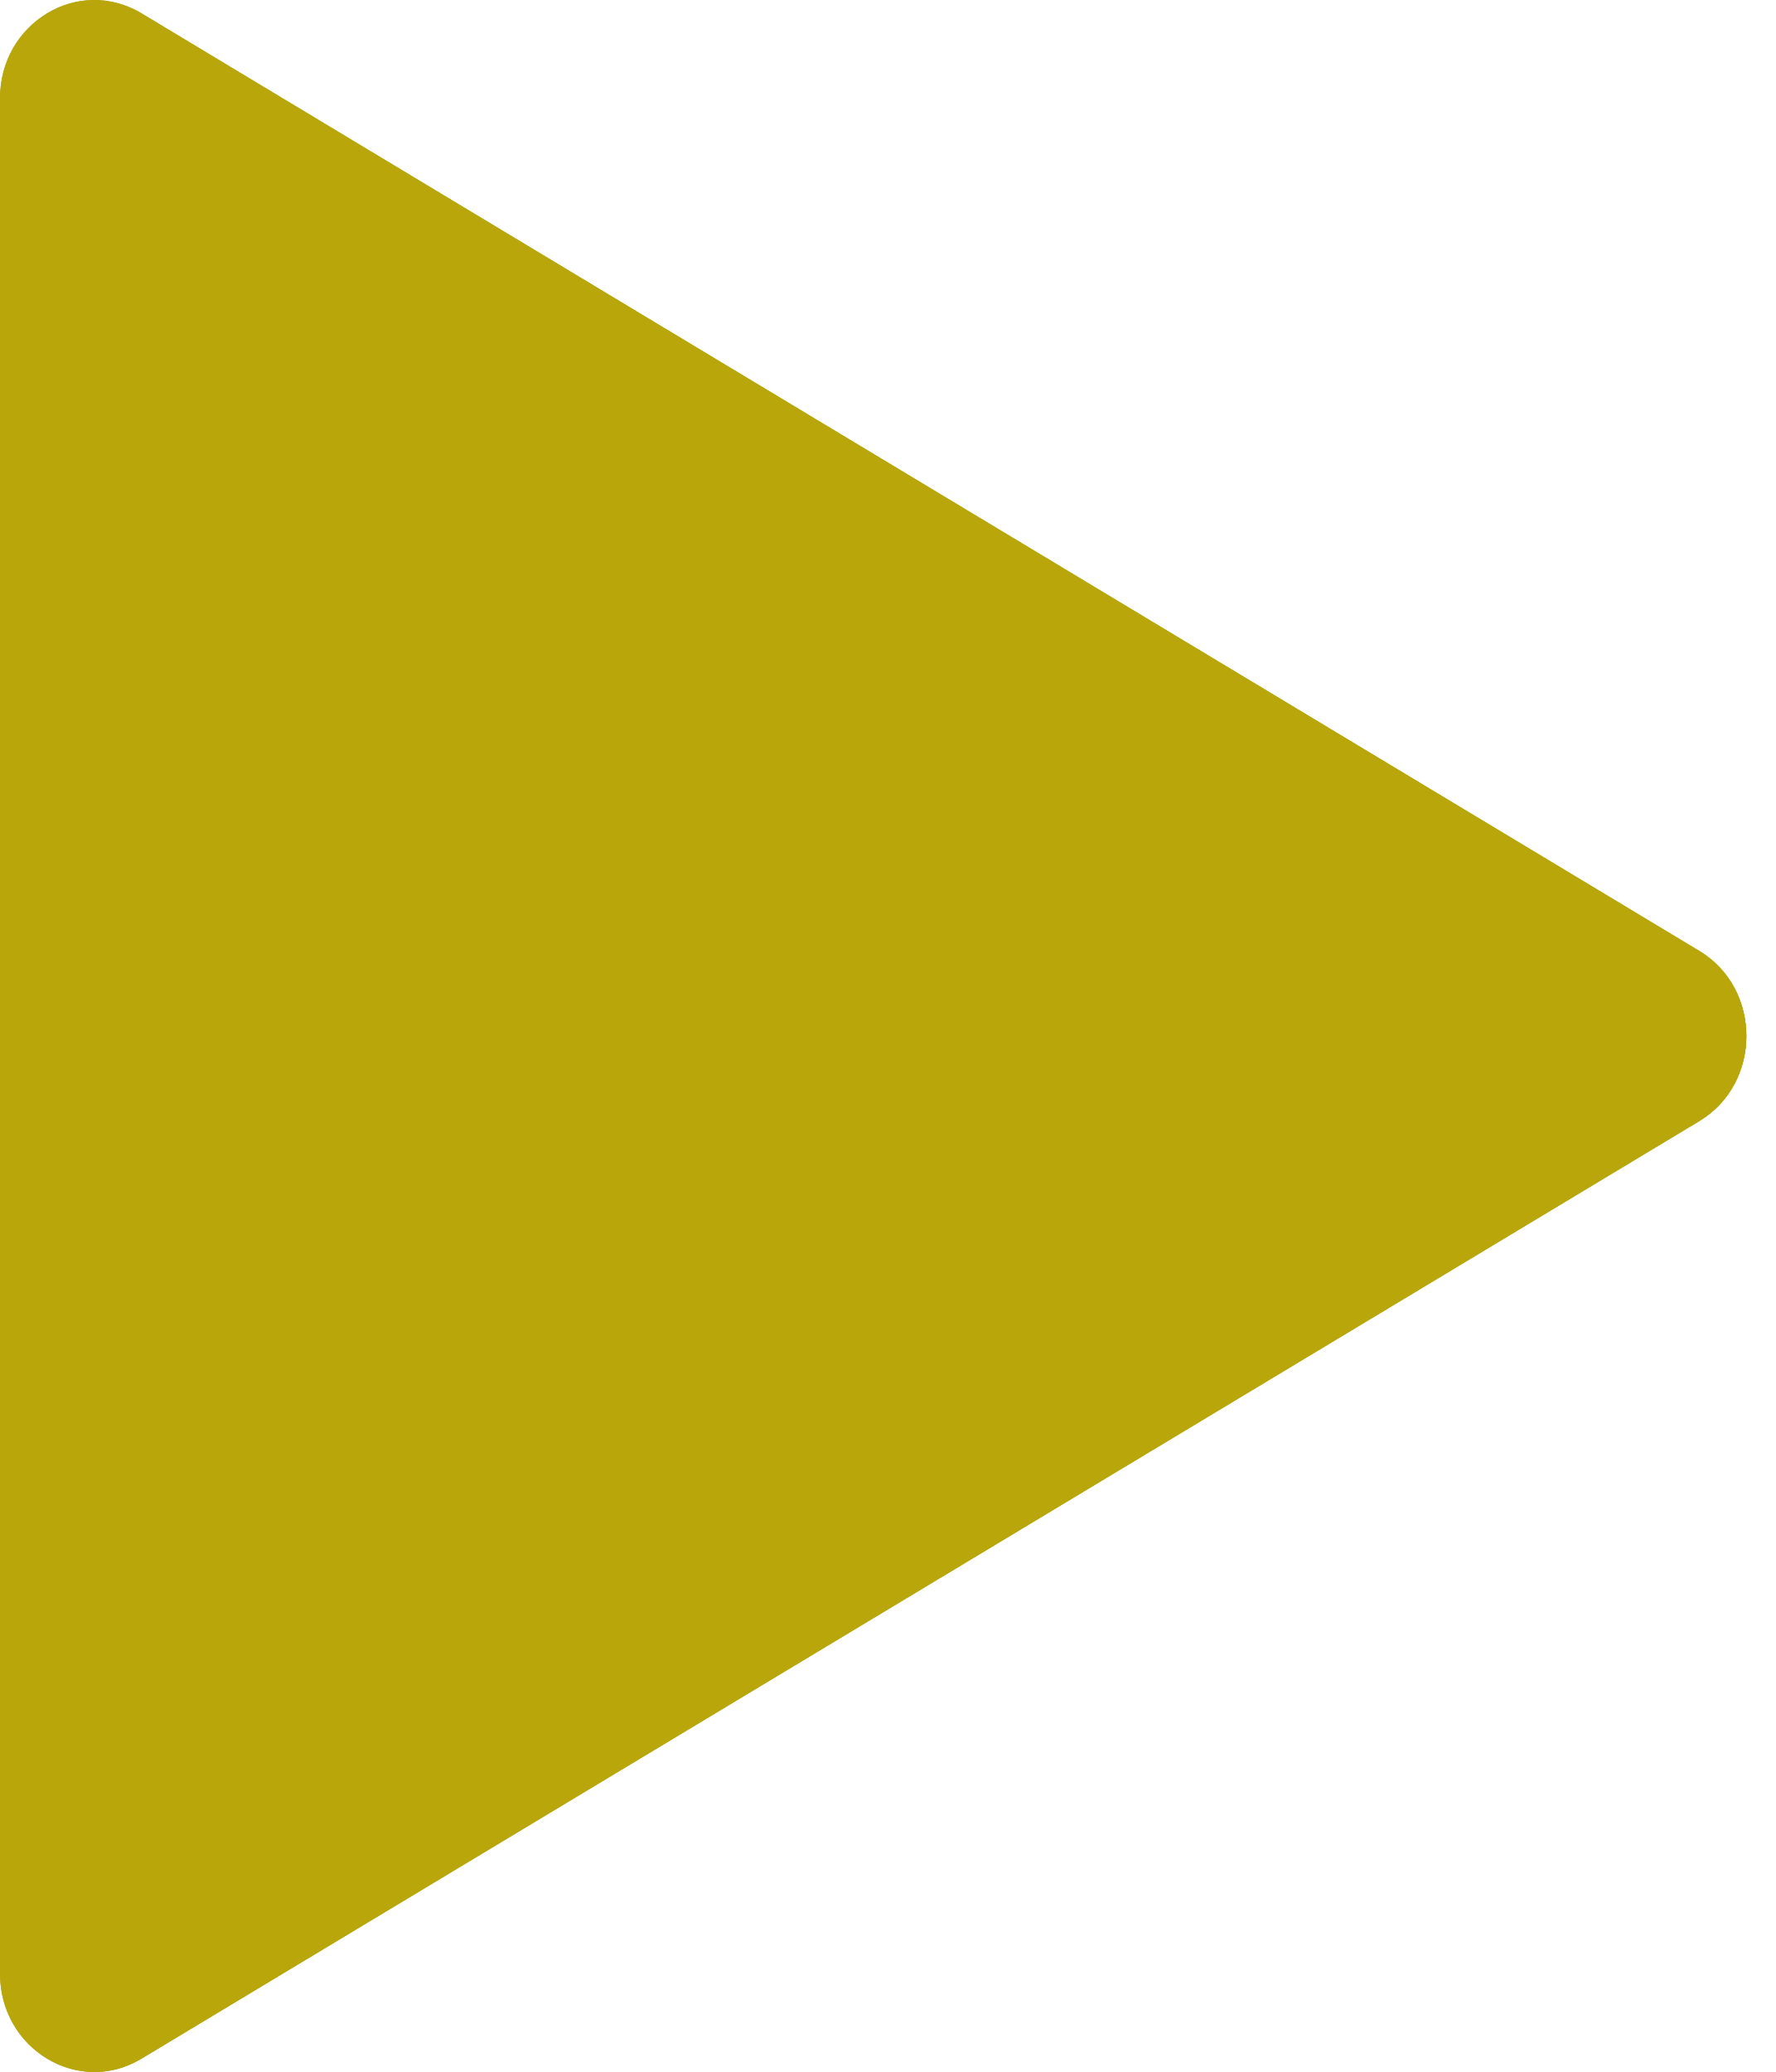
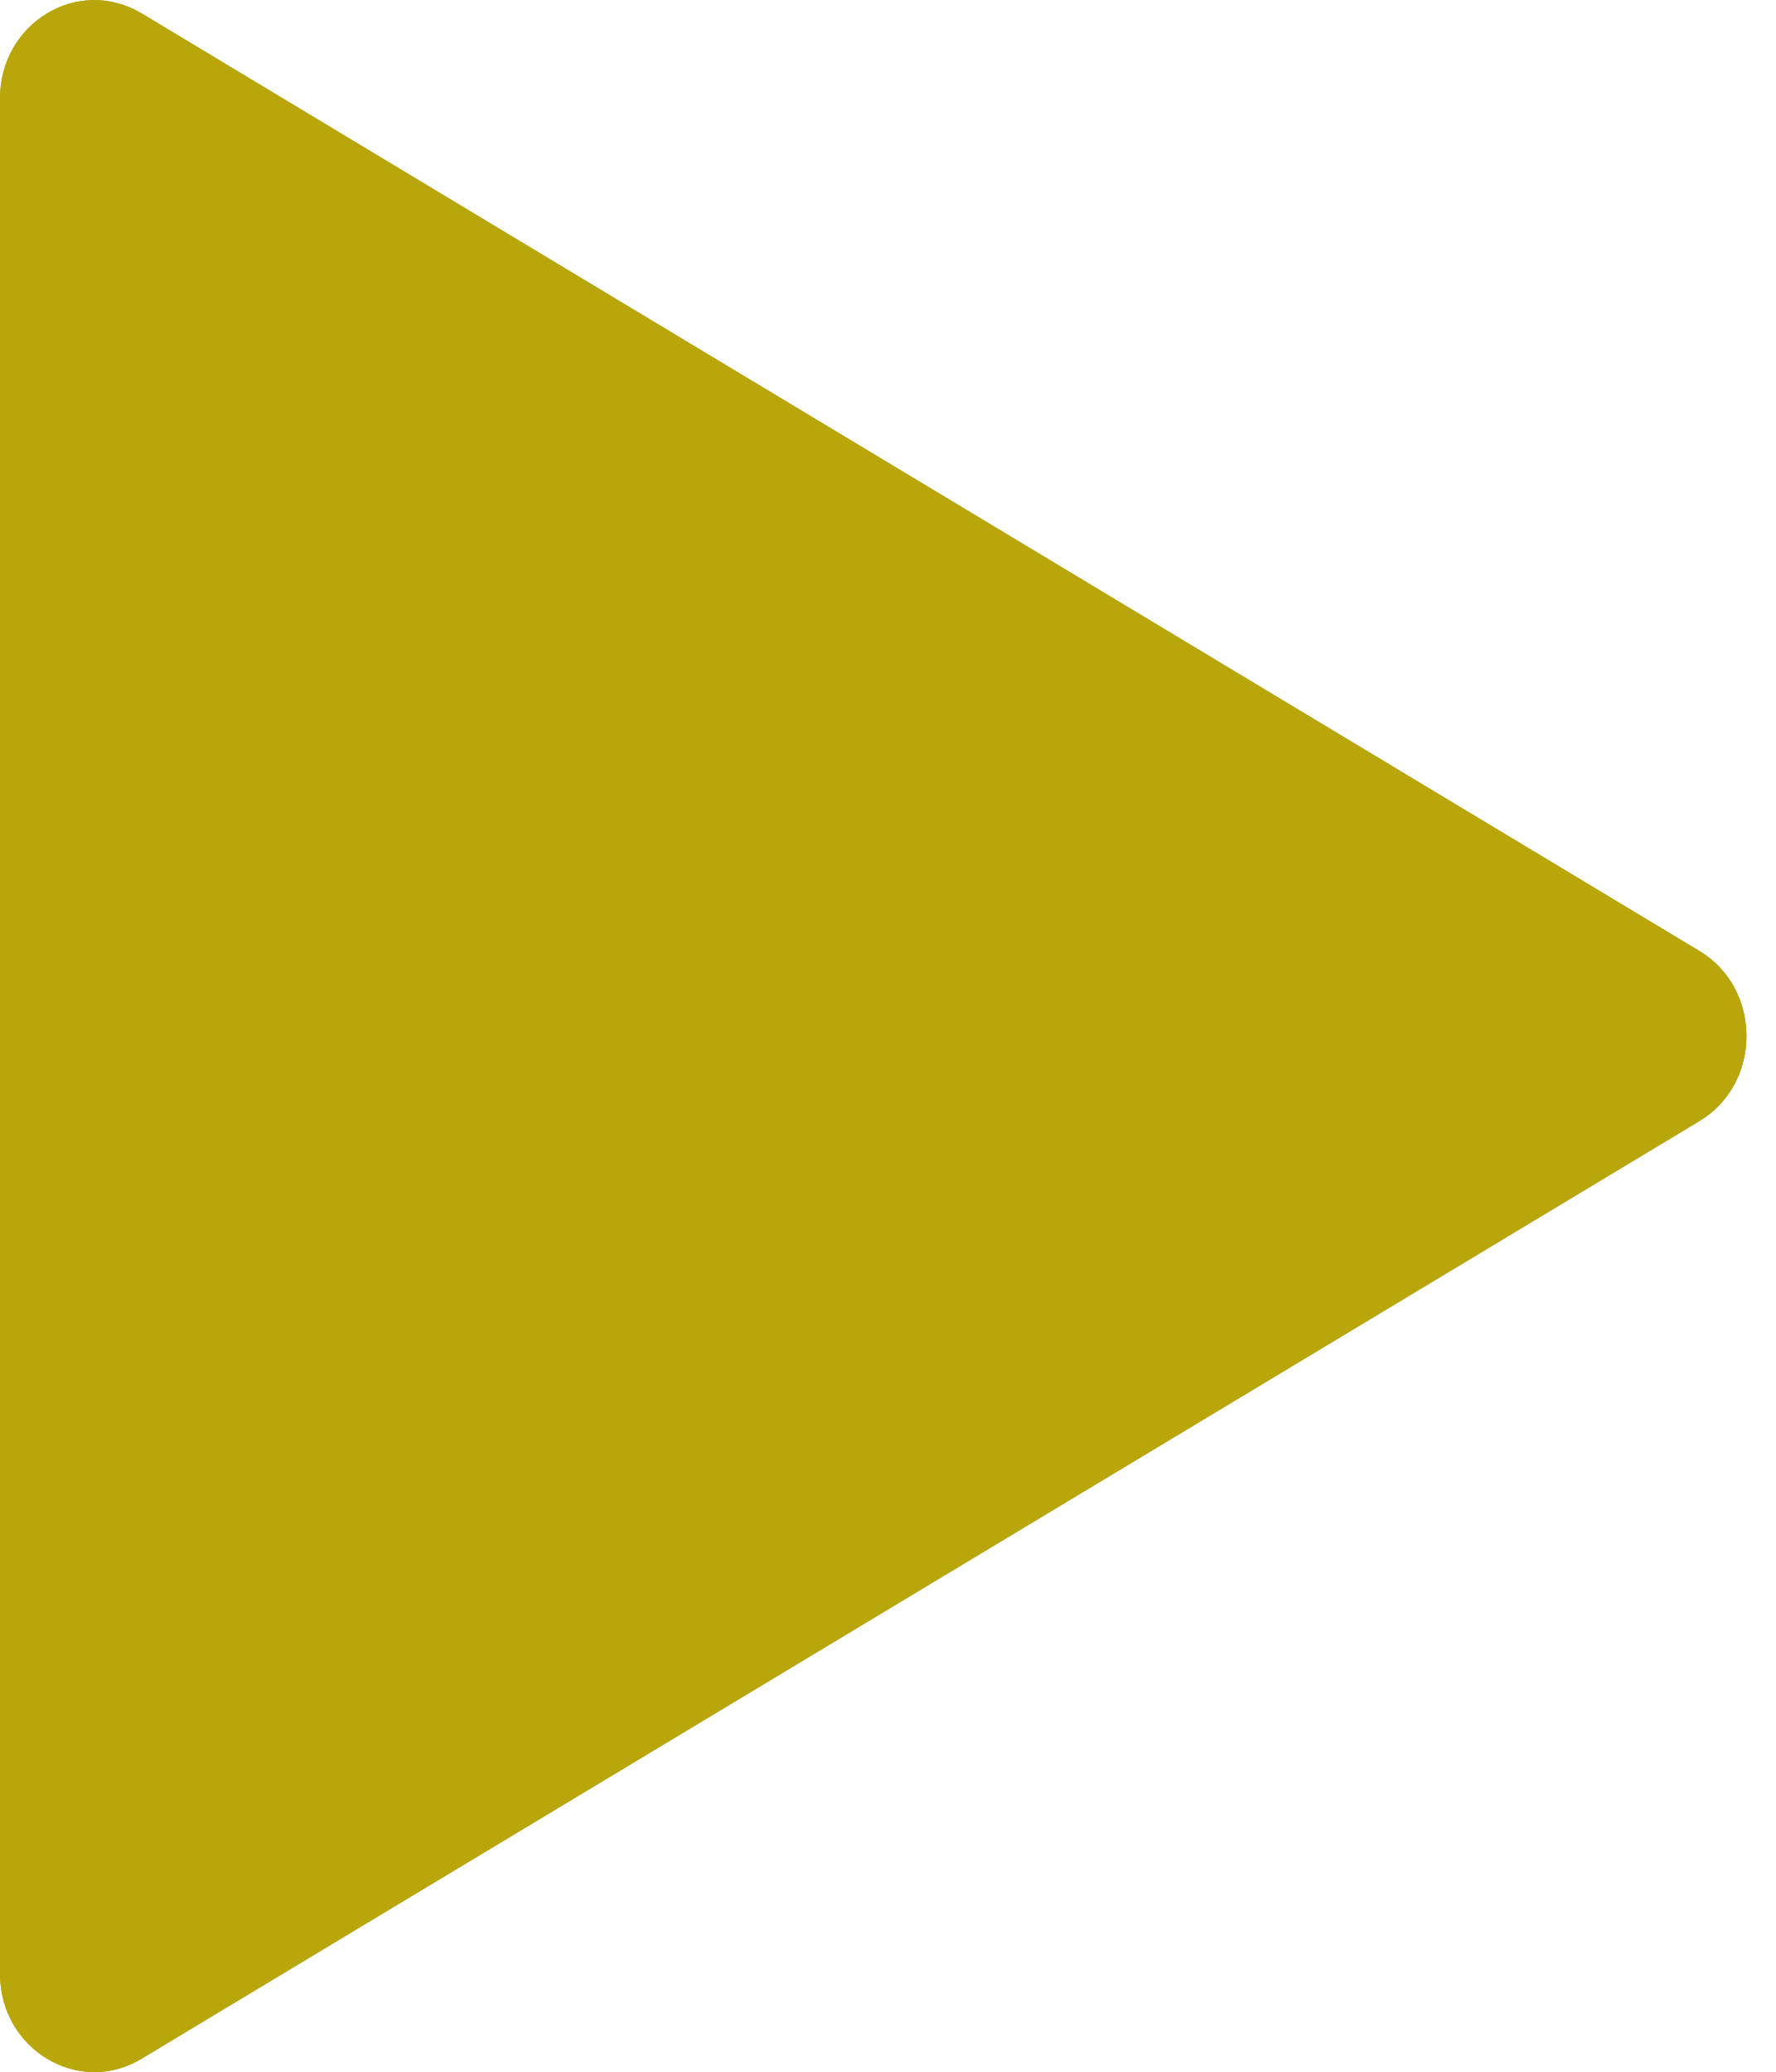
- <svg xmlns="http://www.w3.org/2000/svg" width="24" height="28" viewBox="0 0 24 28" fill="none">
-   <path d="M1.91 0.18L22.965 12.851C23.813 13.361 23.813 14.639 22.965 15.149L1.91 27.82C1.061 28.331 0 27.692 0 26.671V1.329C0 0.308 1.061 -0.331 1.91 0.18Z" fill="#B8A60A" />
-   <path d="M22.965 12.851L1.91 0.18C1.783 0.104 1.652 0.061 1.52 0.033L21.874 12.283C22.723 12.793 22.723 14.071 21.874 14.581L0.82 27.252C0.63 27.366 0.43 27.416 0.232 27.423C0.59 27.956 1.301 28.186 1.91 27.82L22.965 15.15C23.813 14.639 23.813 13.361 22.965 12.851Z" fill="#B8A60A" />
-   <path d="M1.91 0.18L22.965 12.851C23.813 13.361 23.813 14.639 22.965 15.149L1.91 27.82C1.061 28.331 0 27.692 0 26.671V1.329C0 0.308 1.061 -0.331 1.91 0.18Z" fill="#B8A60A" />
+ <svg xmlns="http://www.w3.org/2000/svg" fill="none" height="28" viewBox="0 0 24 28" width="24">
+   <g fill="#b8a60a">
+     <path d="m1.91.18 21.054 12.671c.849.511.849 1.788 0 2.299l-21.054 12.671c-.849.511-1.91-.128-1.91-1.149v-25.342c0-1.022 1.061-1.66 1.91-1.149z" />
+     <path d="m22.965 12.851-21.054-12.671c-.127-.076-.258-.119-.39-.147l20.355 12.25c.849.511.849 1.788 0 2.299l-21.054 12.671c-.19.114-.39.164-.588.171.358.533 1.069.763 1.678.397l21.054-12.671c.849-.511.849-1.788 0-2.299z" />
+     <path d="m1.91.18 21.054 12.671c.849.511.849 1.788 0 2.299l-21.054 12.671c-.849.511-1.91-.128-1.91-1.149v-25.342c0-1.022 1.061-1.66 1.91-1.149z" />
+   </g>
</svg>
